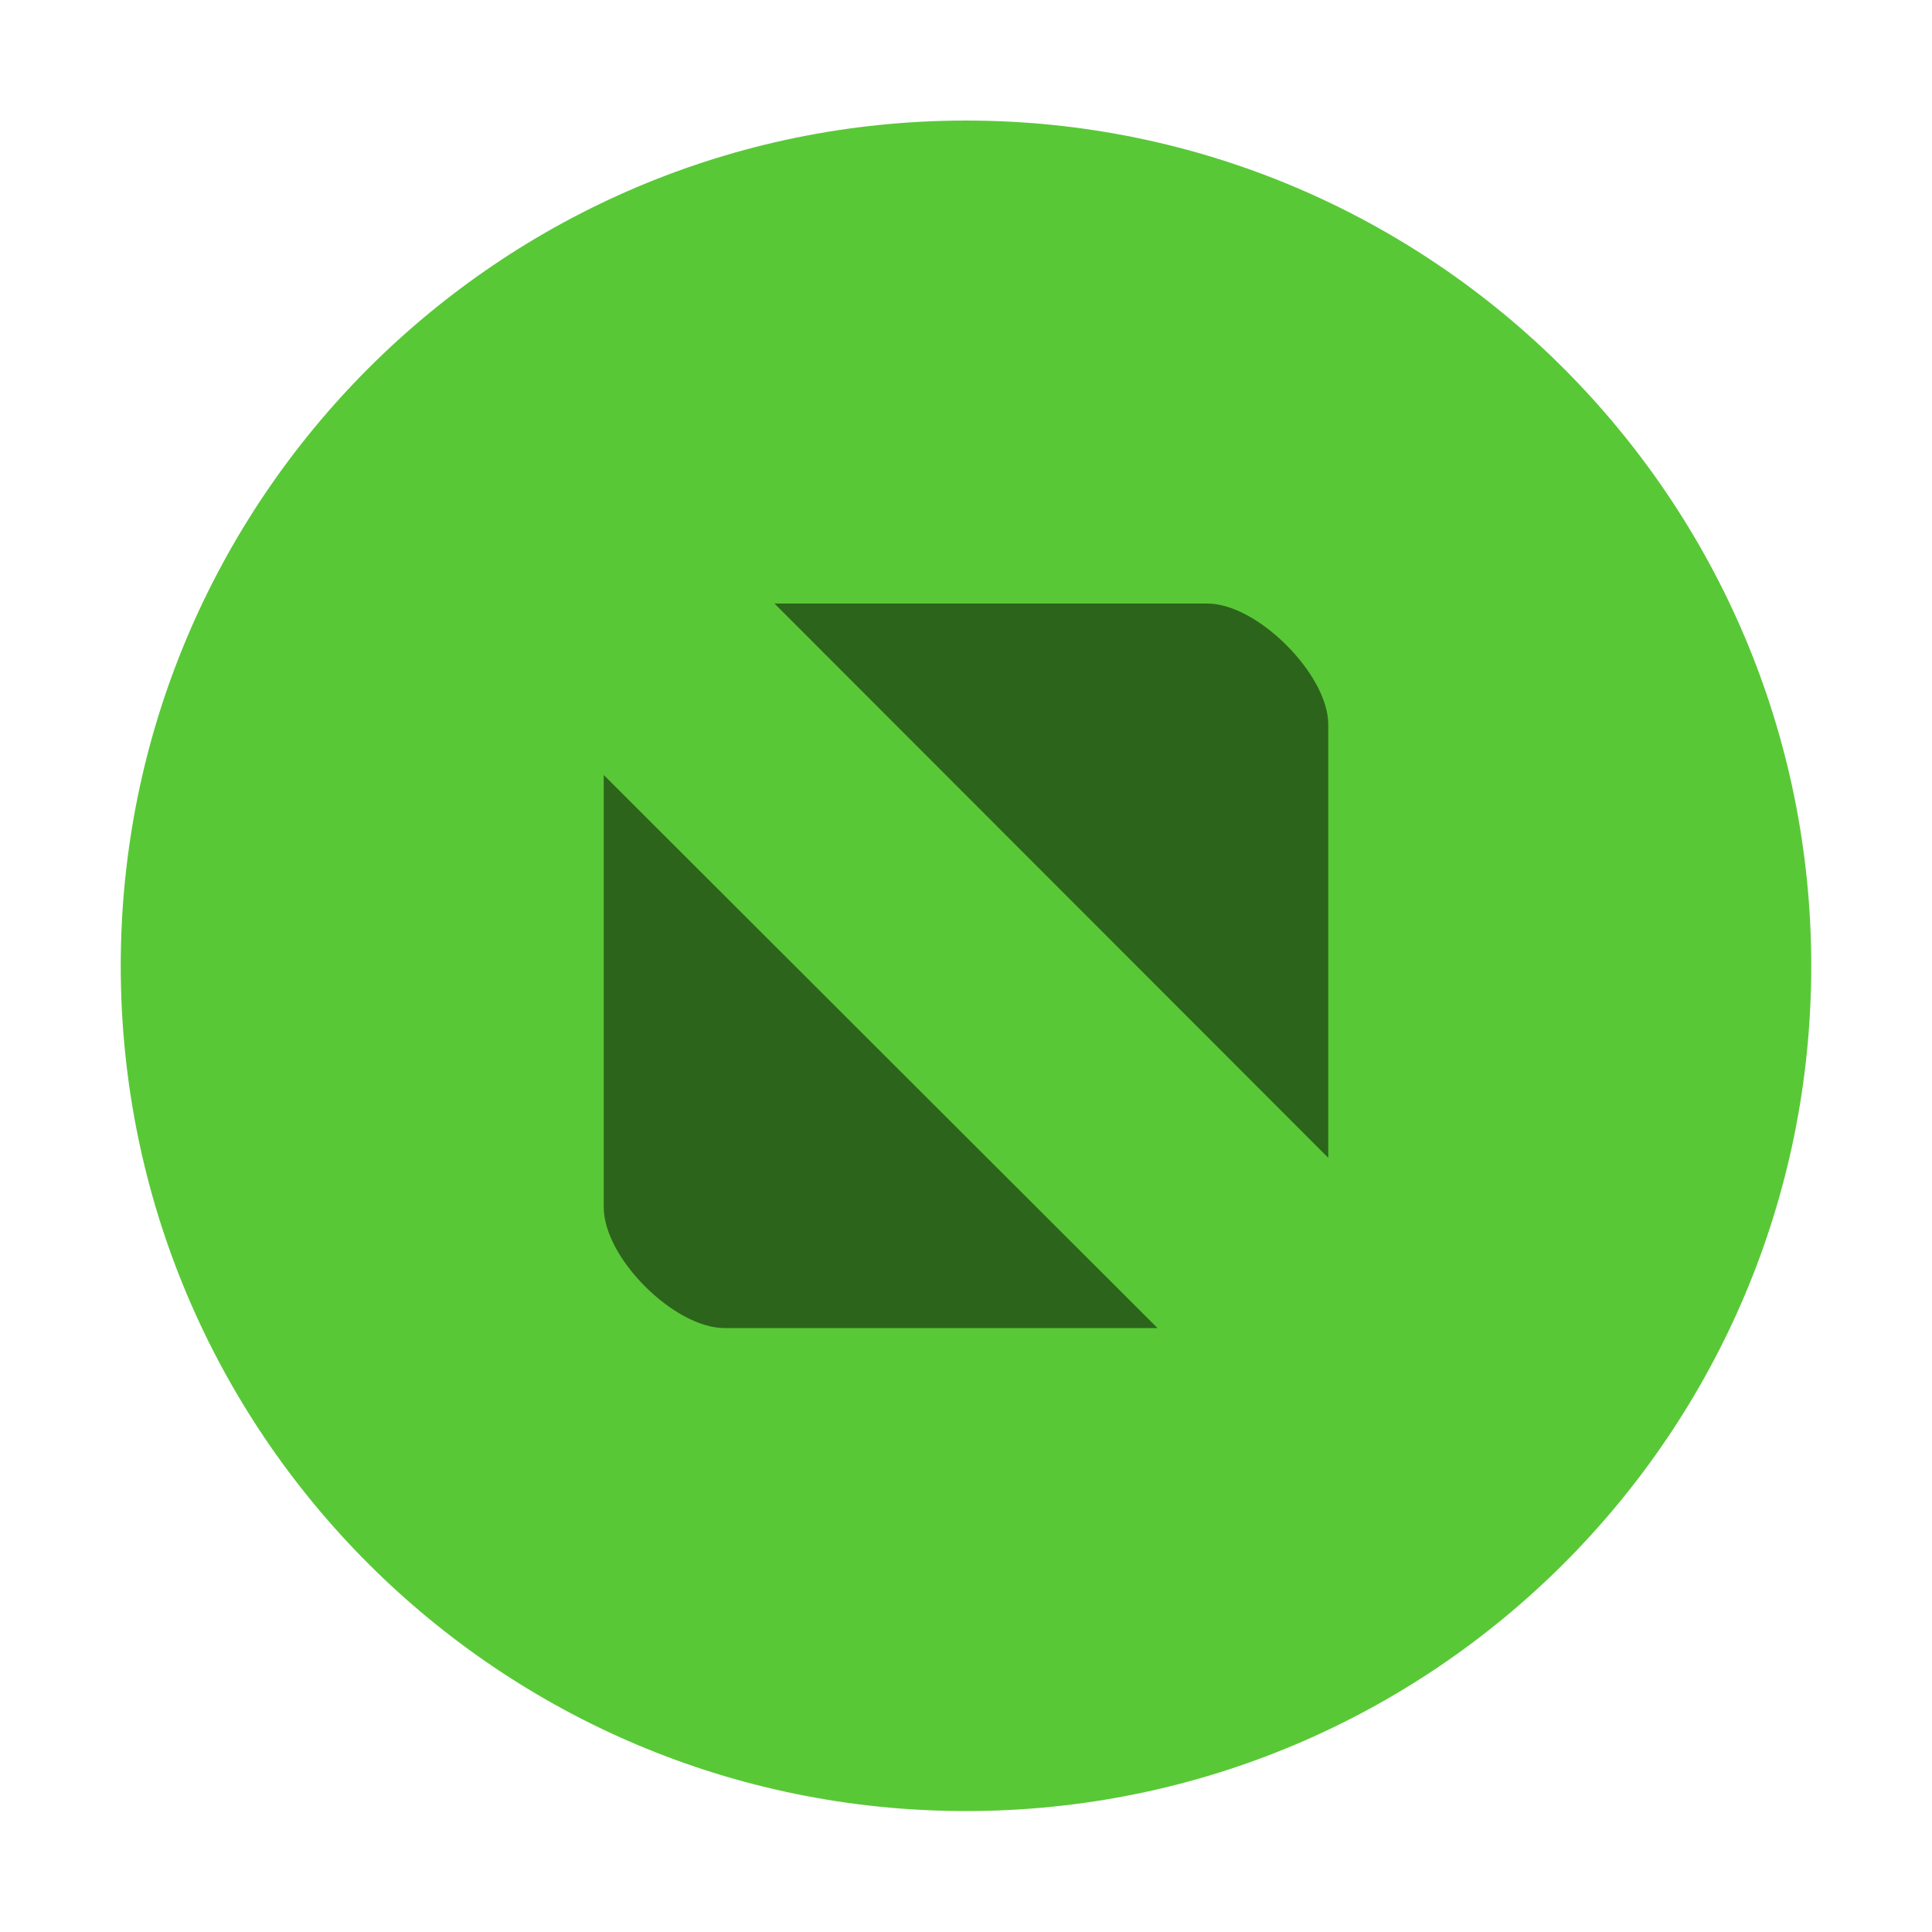
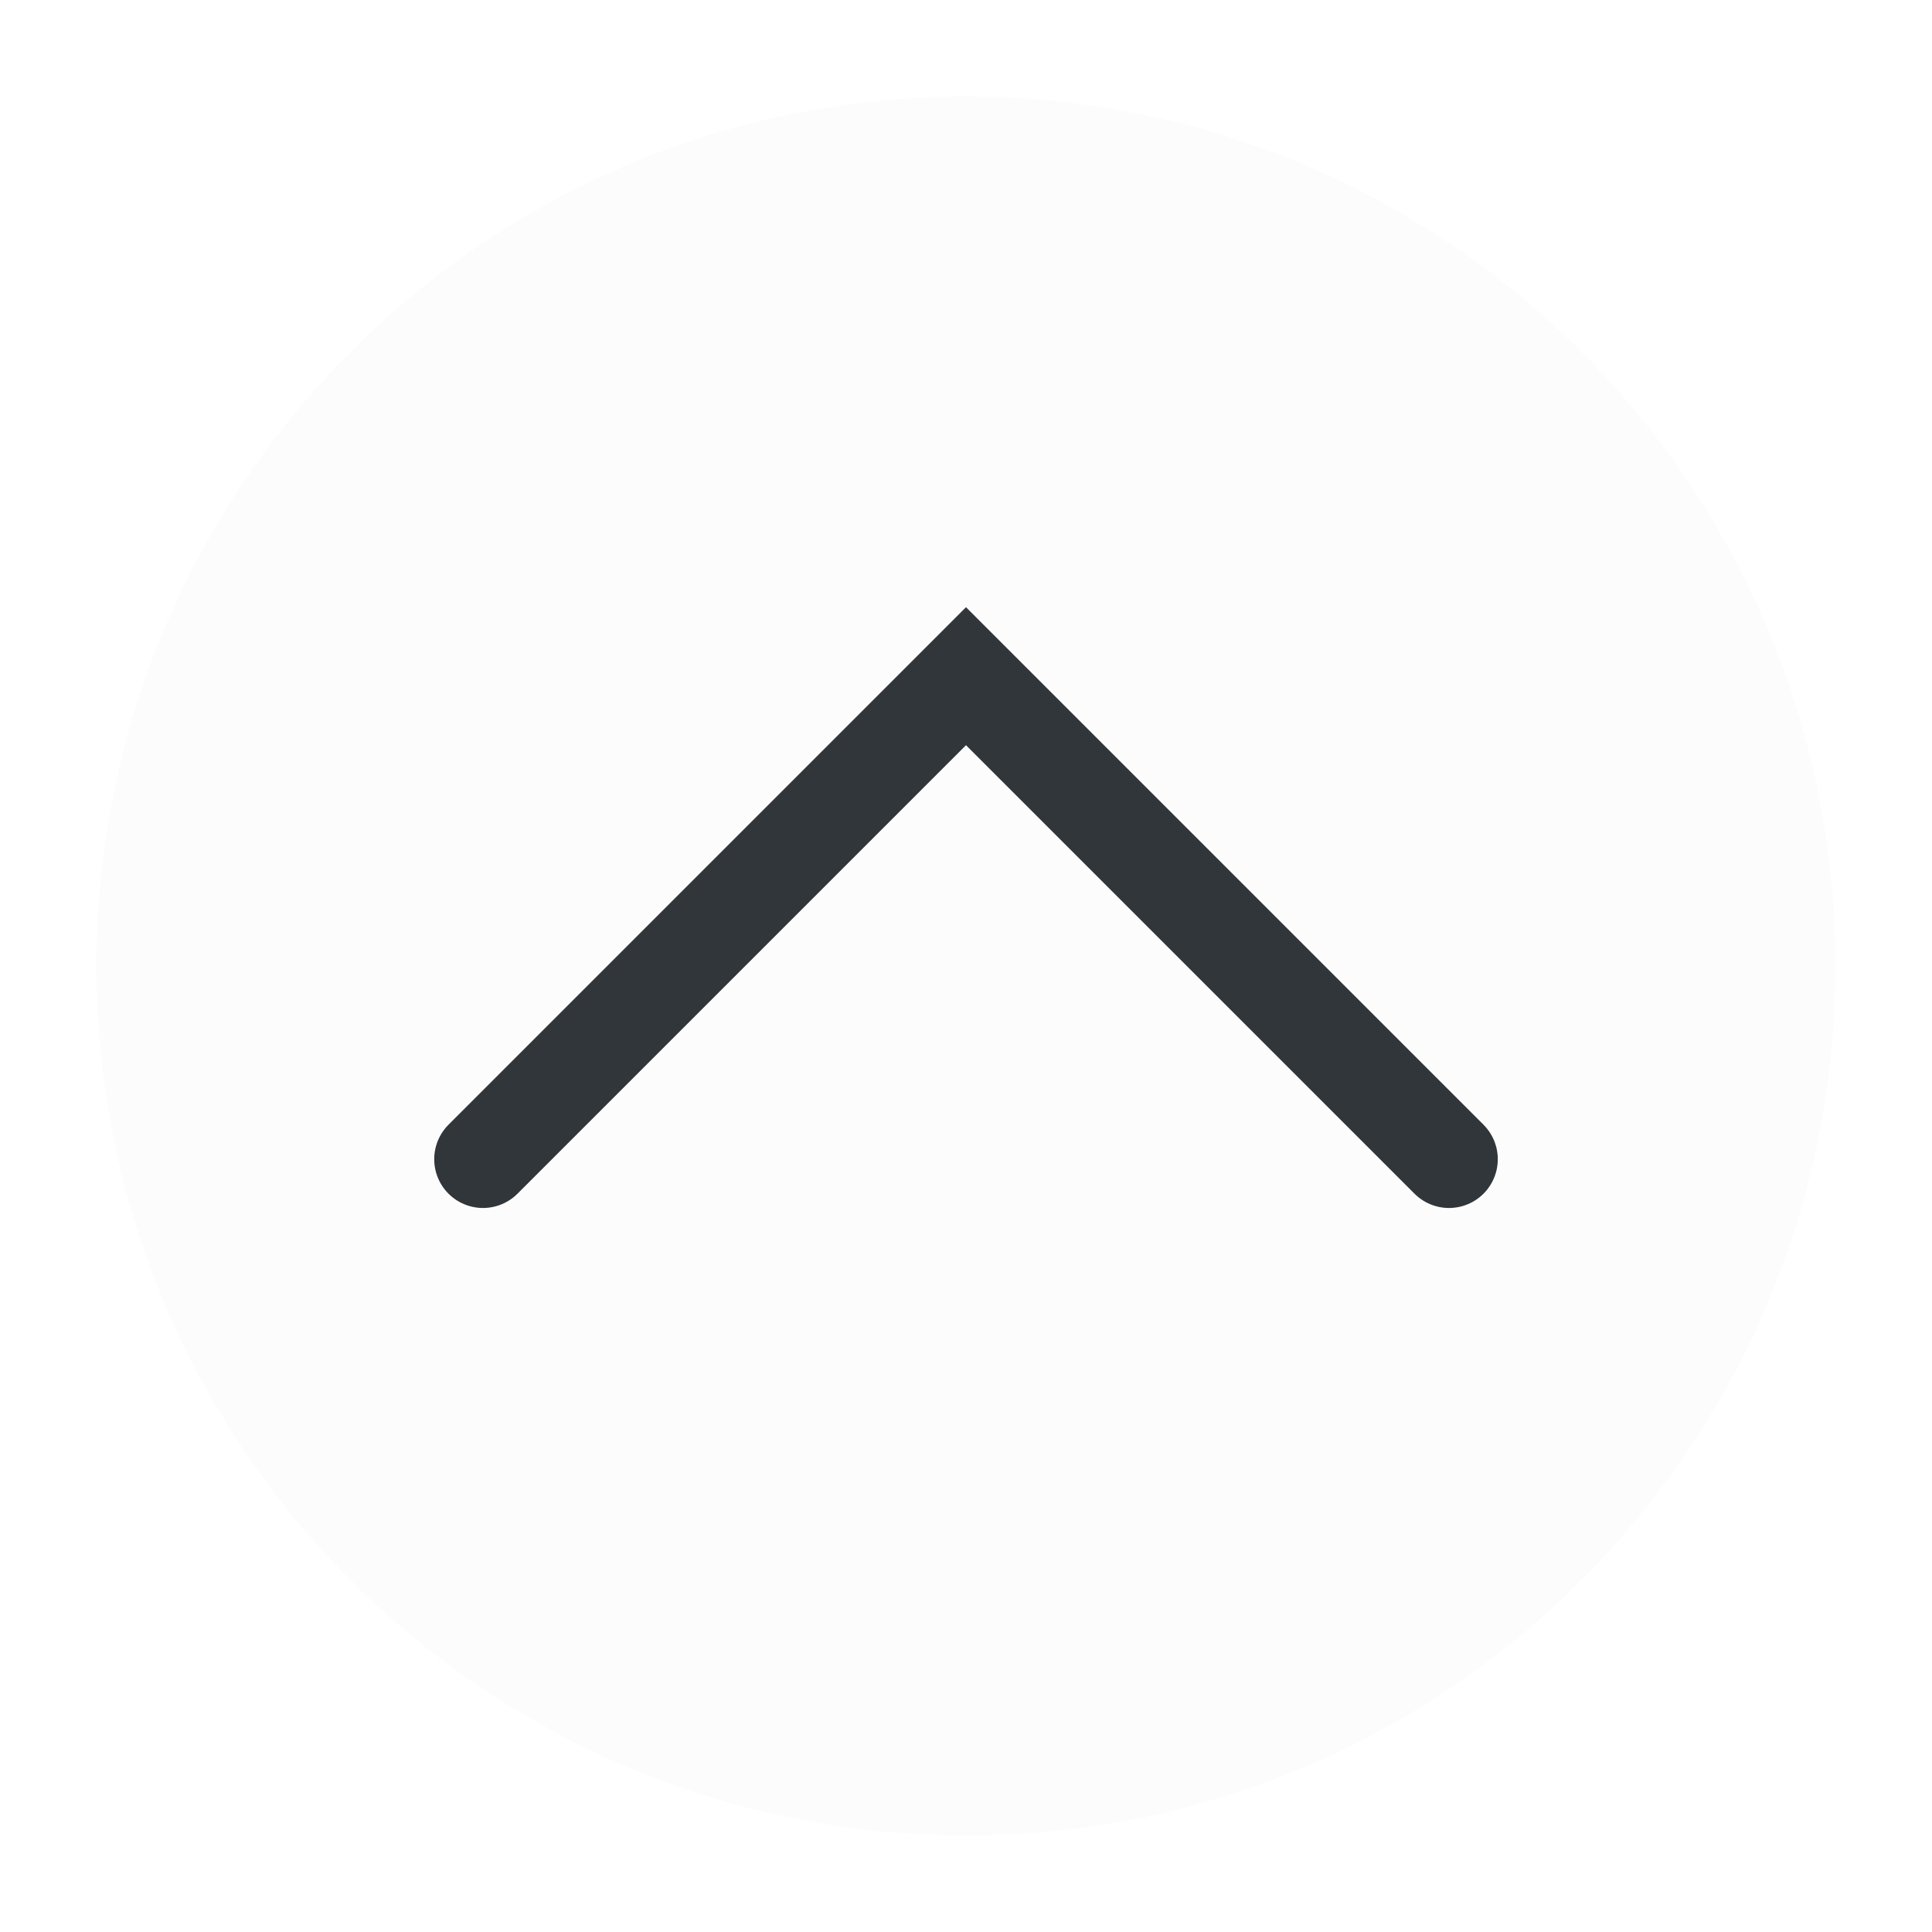
<svg xmlns="http://www.w3.org/2000/svg" viewBox="0 0 50 50" version="1.2" baseProfile="tiny">
  <defs>
</defs>
  <g fill="none" stroke="black" stroke-width="1" fill-rule="evenodd" stroke-linecap="square" stroke-linejoin="bevel">
-     <g fill="#000000" fill-opacity="1" stroke="none" transform="matrix(3.125,0,0,3.125,-853.125,676.993)" font-family="SF Pro" font-size="10" font-weight="400" font-style="normal" opacity="0">
-       <rect x="273" y="-216.638" width="16" height="16" />
+     <g fill="#fcfcfc" fill-opacity="1" stroke="none" transform="matrix(2.5,0,0,2.5,2.5,2.5)" font-family="Noto Sans" font-size="10" font-weight="400" font-style="normal">
+       <circle cx="9" cy="9" r="9" />
    </g>
-     <g fill="#59c837" fill-opacity="1" stroke="none" transform="matrix(3.125,0,0,3.125,-12.5,-3226.13)" font-family="SF Pro" font-size="10" font-weight="400" font-style="normal">
-       <path vector-effect="none" fill-rule="evenodd" d="M12,1047.36 C15.866,1047.36 19,1044.23 19,1040.36 C19,1036.5 15.866,1033.36 12,1033.36 C8.134,1033.36 5,1036.5 5,1040.36 C5,1044.23 8.134,1047.36 12,1047.36 " />
+     <g fill="none" stroke="#31363b" stroke-opacity="1" stroke-width="1.01" stroke-linecap="round" stroke-linejoin="miter" stroke-miterlimit="2" transform="matrix(2.5,0,0,2.5,2.5,2.5)" font-family="Noto Sans" font-size="10" font-weight="400" font-style="normal">
+       <polyline fill="none" vector-effect="none" points="4,11 9,6 14,11 " />
    </g>
-     <g fill="#000000" fill-opacity="1" stroke="none" transform="matrix(3.125,0,0,3.125,-12.5,-3226.13)" font-family="SF Pro" font-size="10" font-weight="400" font-style="normal" opacity="0.5">
-       <path vector-effect="none" fill-rule="nonzero" d="M10.414,1037.36 L15,1041.95 L15,1038.36 C15,1037.95 14.415,1037.36 14,1037.36 L10.414,1037.36 M9,1038.78 L9,1042.36 C9,1042.78 9.585,1043.36 10,1043.36 L13.586,1043.36 L9,1038.78" />
-     </g>
-     <g fill="none" stroke="#000000" stroke-opacity="1" stroke-width="1" stroke-linecap="square" stroke-linejoin="bevel" transform="matrix(1,0,0,1,0,0)" font-family="SF Pro" font-size="10" font-weight="400" font-style="normal">
+     <g fill="none" stroke="#000000" stroke-opacity="1" stroke-width="1" stroke-linecap="square" stroke-linejoin="bevel" transform="matrix(1,0,0,1,0,0)" font-family="Noto Sans" font-size="10" font-weight="400" font-style="normal">
</g>
  </g>
</svg>
